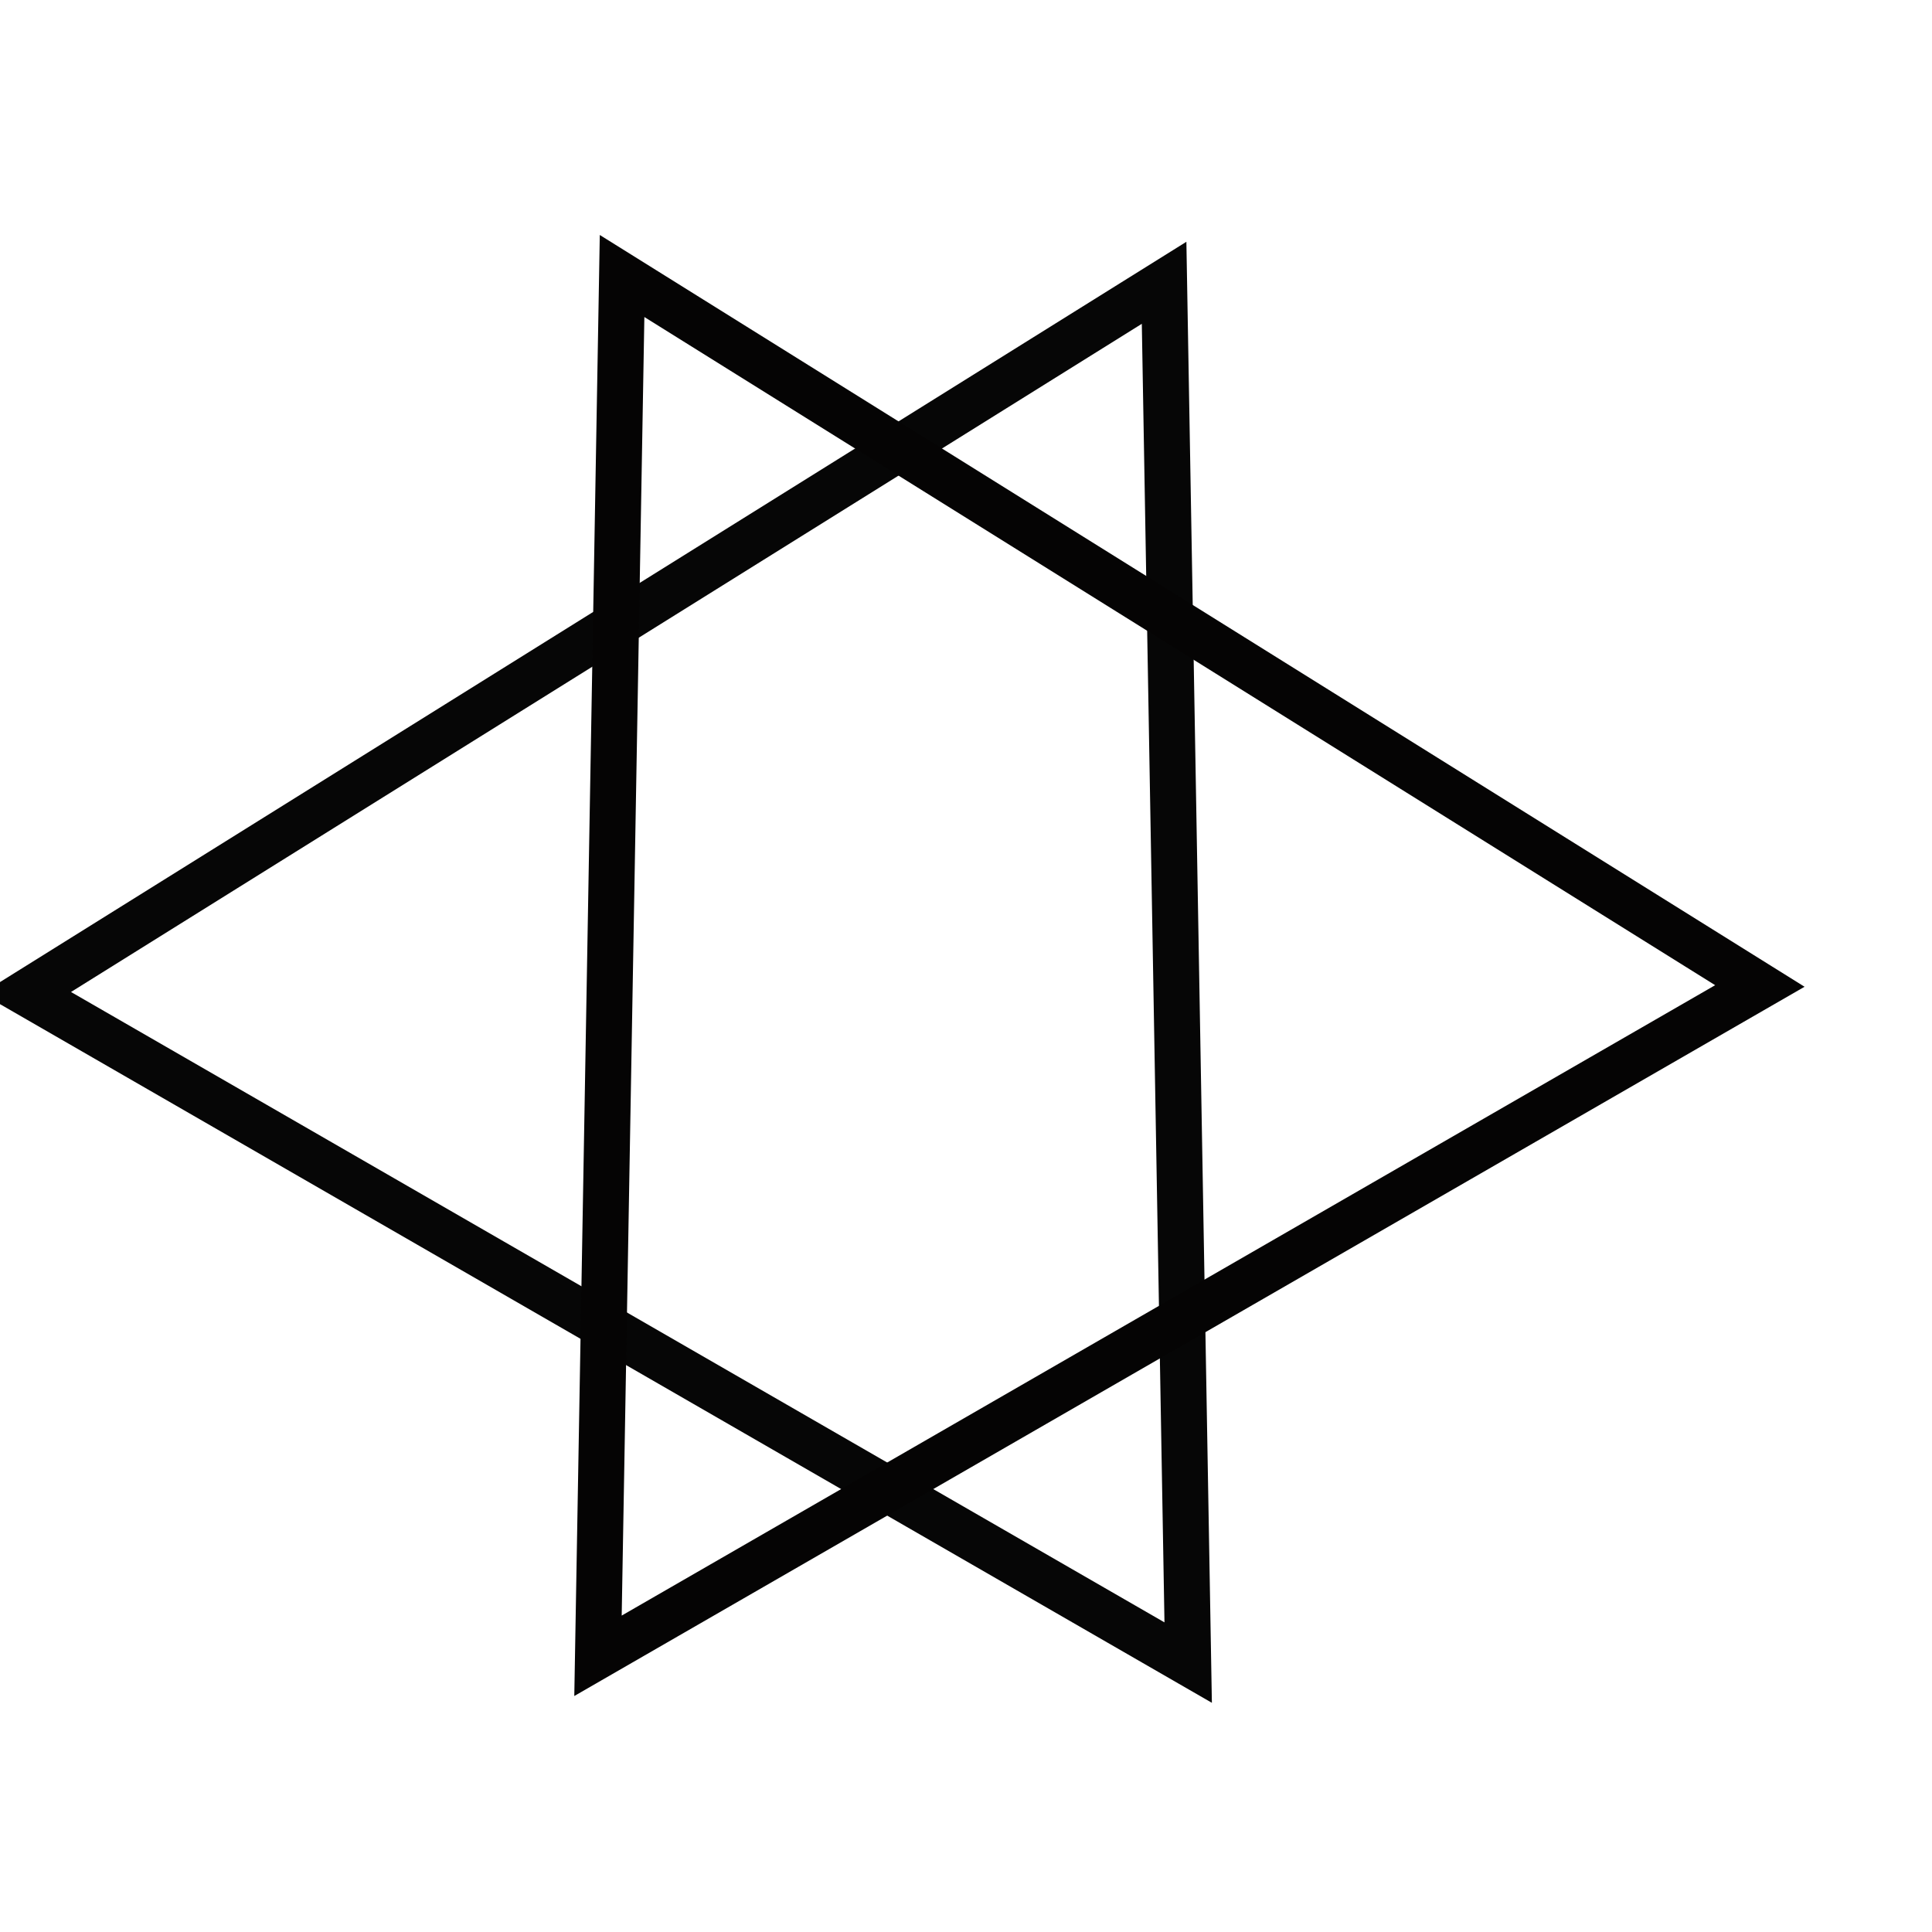
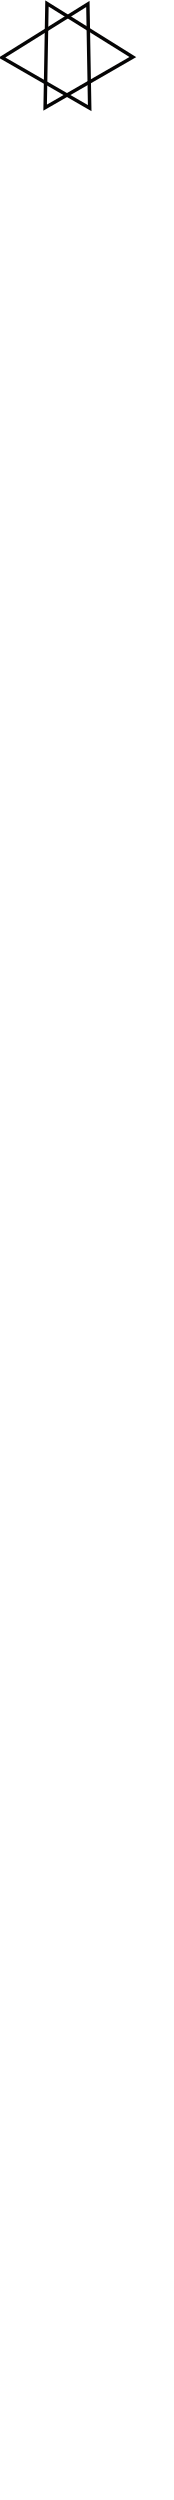
- <svg xmlns="http://www.w3.org/2000/svg" xmlns:xlink="http://www.w3.org/1999/xlink" width="45px" height="45px" viewBox="0 0 42 32" version="1.1">
+ <svg xmlns="http://www.w3.org/2000/svg" xmlns:xlink="http://www.w3.org/1999/xlink" width="50px" height="720px" viewBox="0 0 50 720" version="1.1">
  <defs />
-   <path d="M10 10 V 120 L 10 120" stroke="none" stroke-width="2" fill="none" id="theMotionPath" />
+   <path d="M10 10 V 720 L 10 720" stroke="none" stroke-width="2" fill="none" id="theMotionPath" />
  <g id="Page-1" stroke="none" stroke-width="1" fill="none" fill-rule="evenodd">
    <g id="Group-9" transform="translate(0, 1)">
      <polygon id="Triangle" stroke="#060606" transform="translate(13.07044, 15.3633) rotate(269) translate(-13.07044, -15.3633) " points="13.07 2.863 28.07 27.863 -1.93 27.863">
            </polygon>
      <polygon id="Triangle" stroke="#050404" transform="translate(25.75988, 15.21587) rotate(91) translate(-25.75988, -15.21587) " points="25.76 2.716 40.76 27.716 10.76 27.716">
            </polygon>
-       <animateTransform attributeName="transform" attributeType="XML" type="rotate" from="0 19 17" to="360 19 17" dur="13s" repeatCount="indefinite" />
+       <animateTransform attributeName="transform" attributeType="XML" type="rotate" from="0 19 17" to="360 19 17" dur="10s" repeatCount="2" />
      <animateMotion dur="20s" repeatCount="definite">
        <mpath xlink:href="#theMotionPath" />
      </animateMotion>
    </g>
  </g>
</svg>
